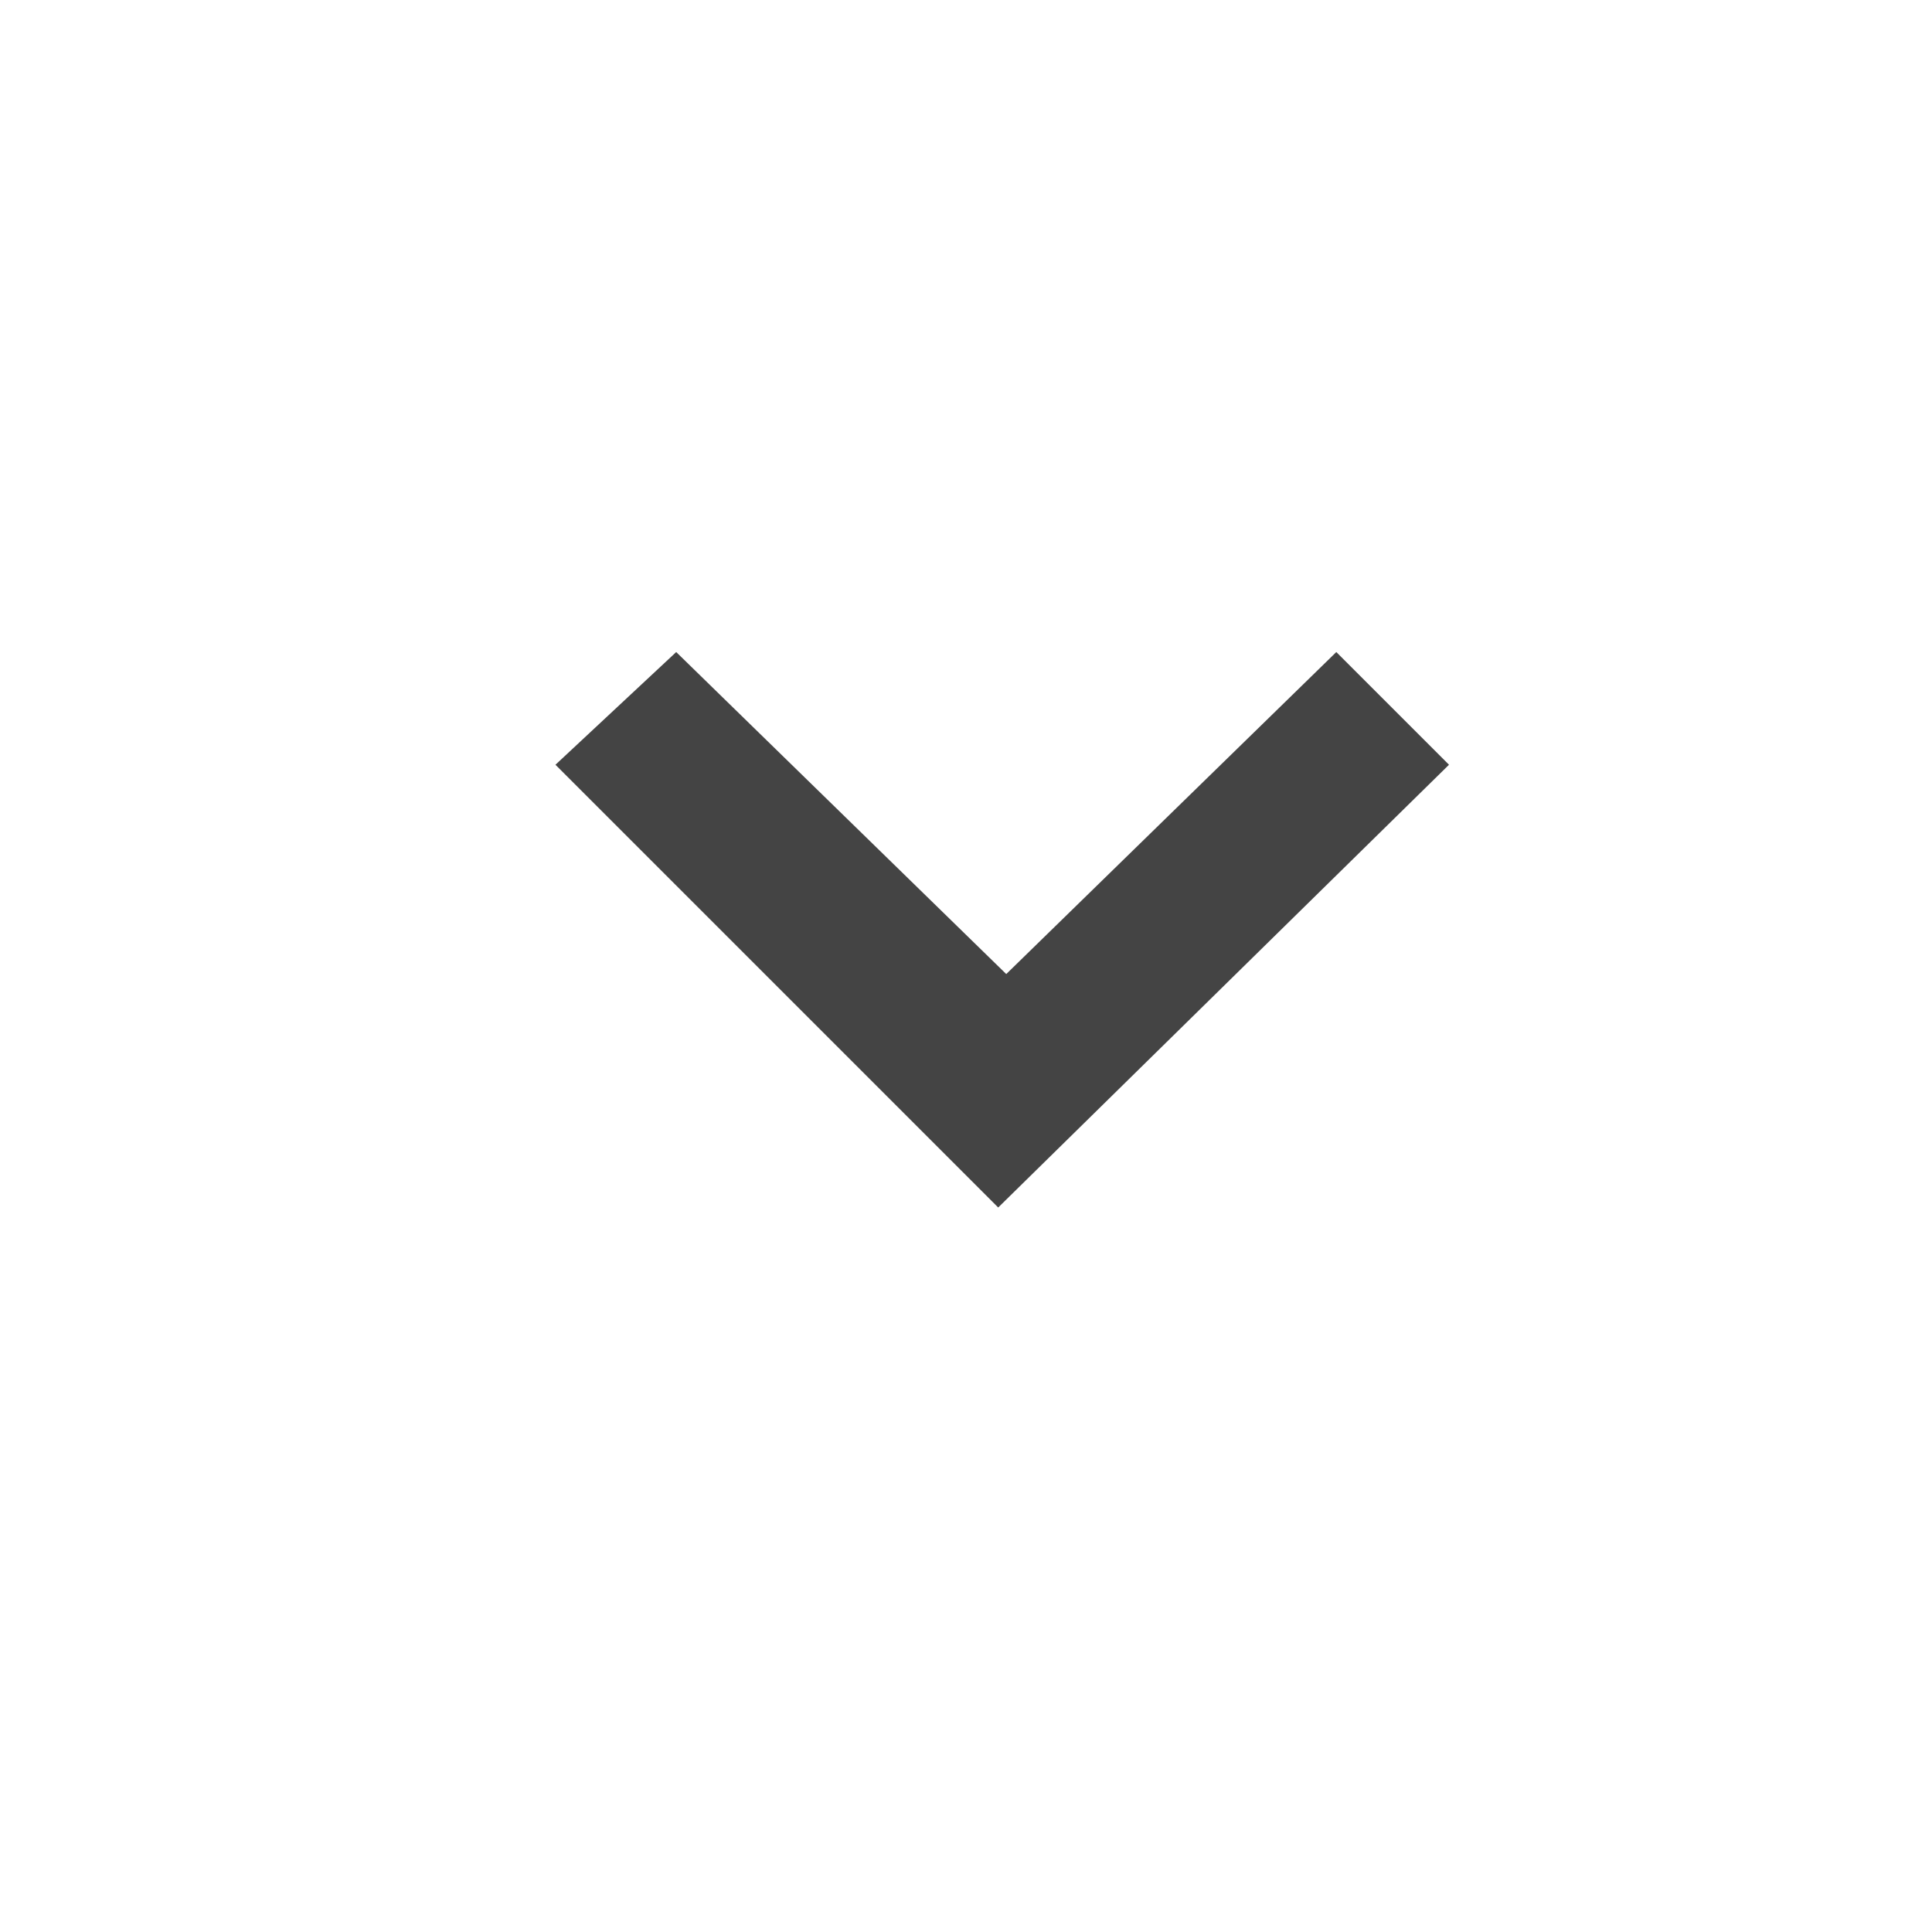
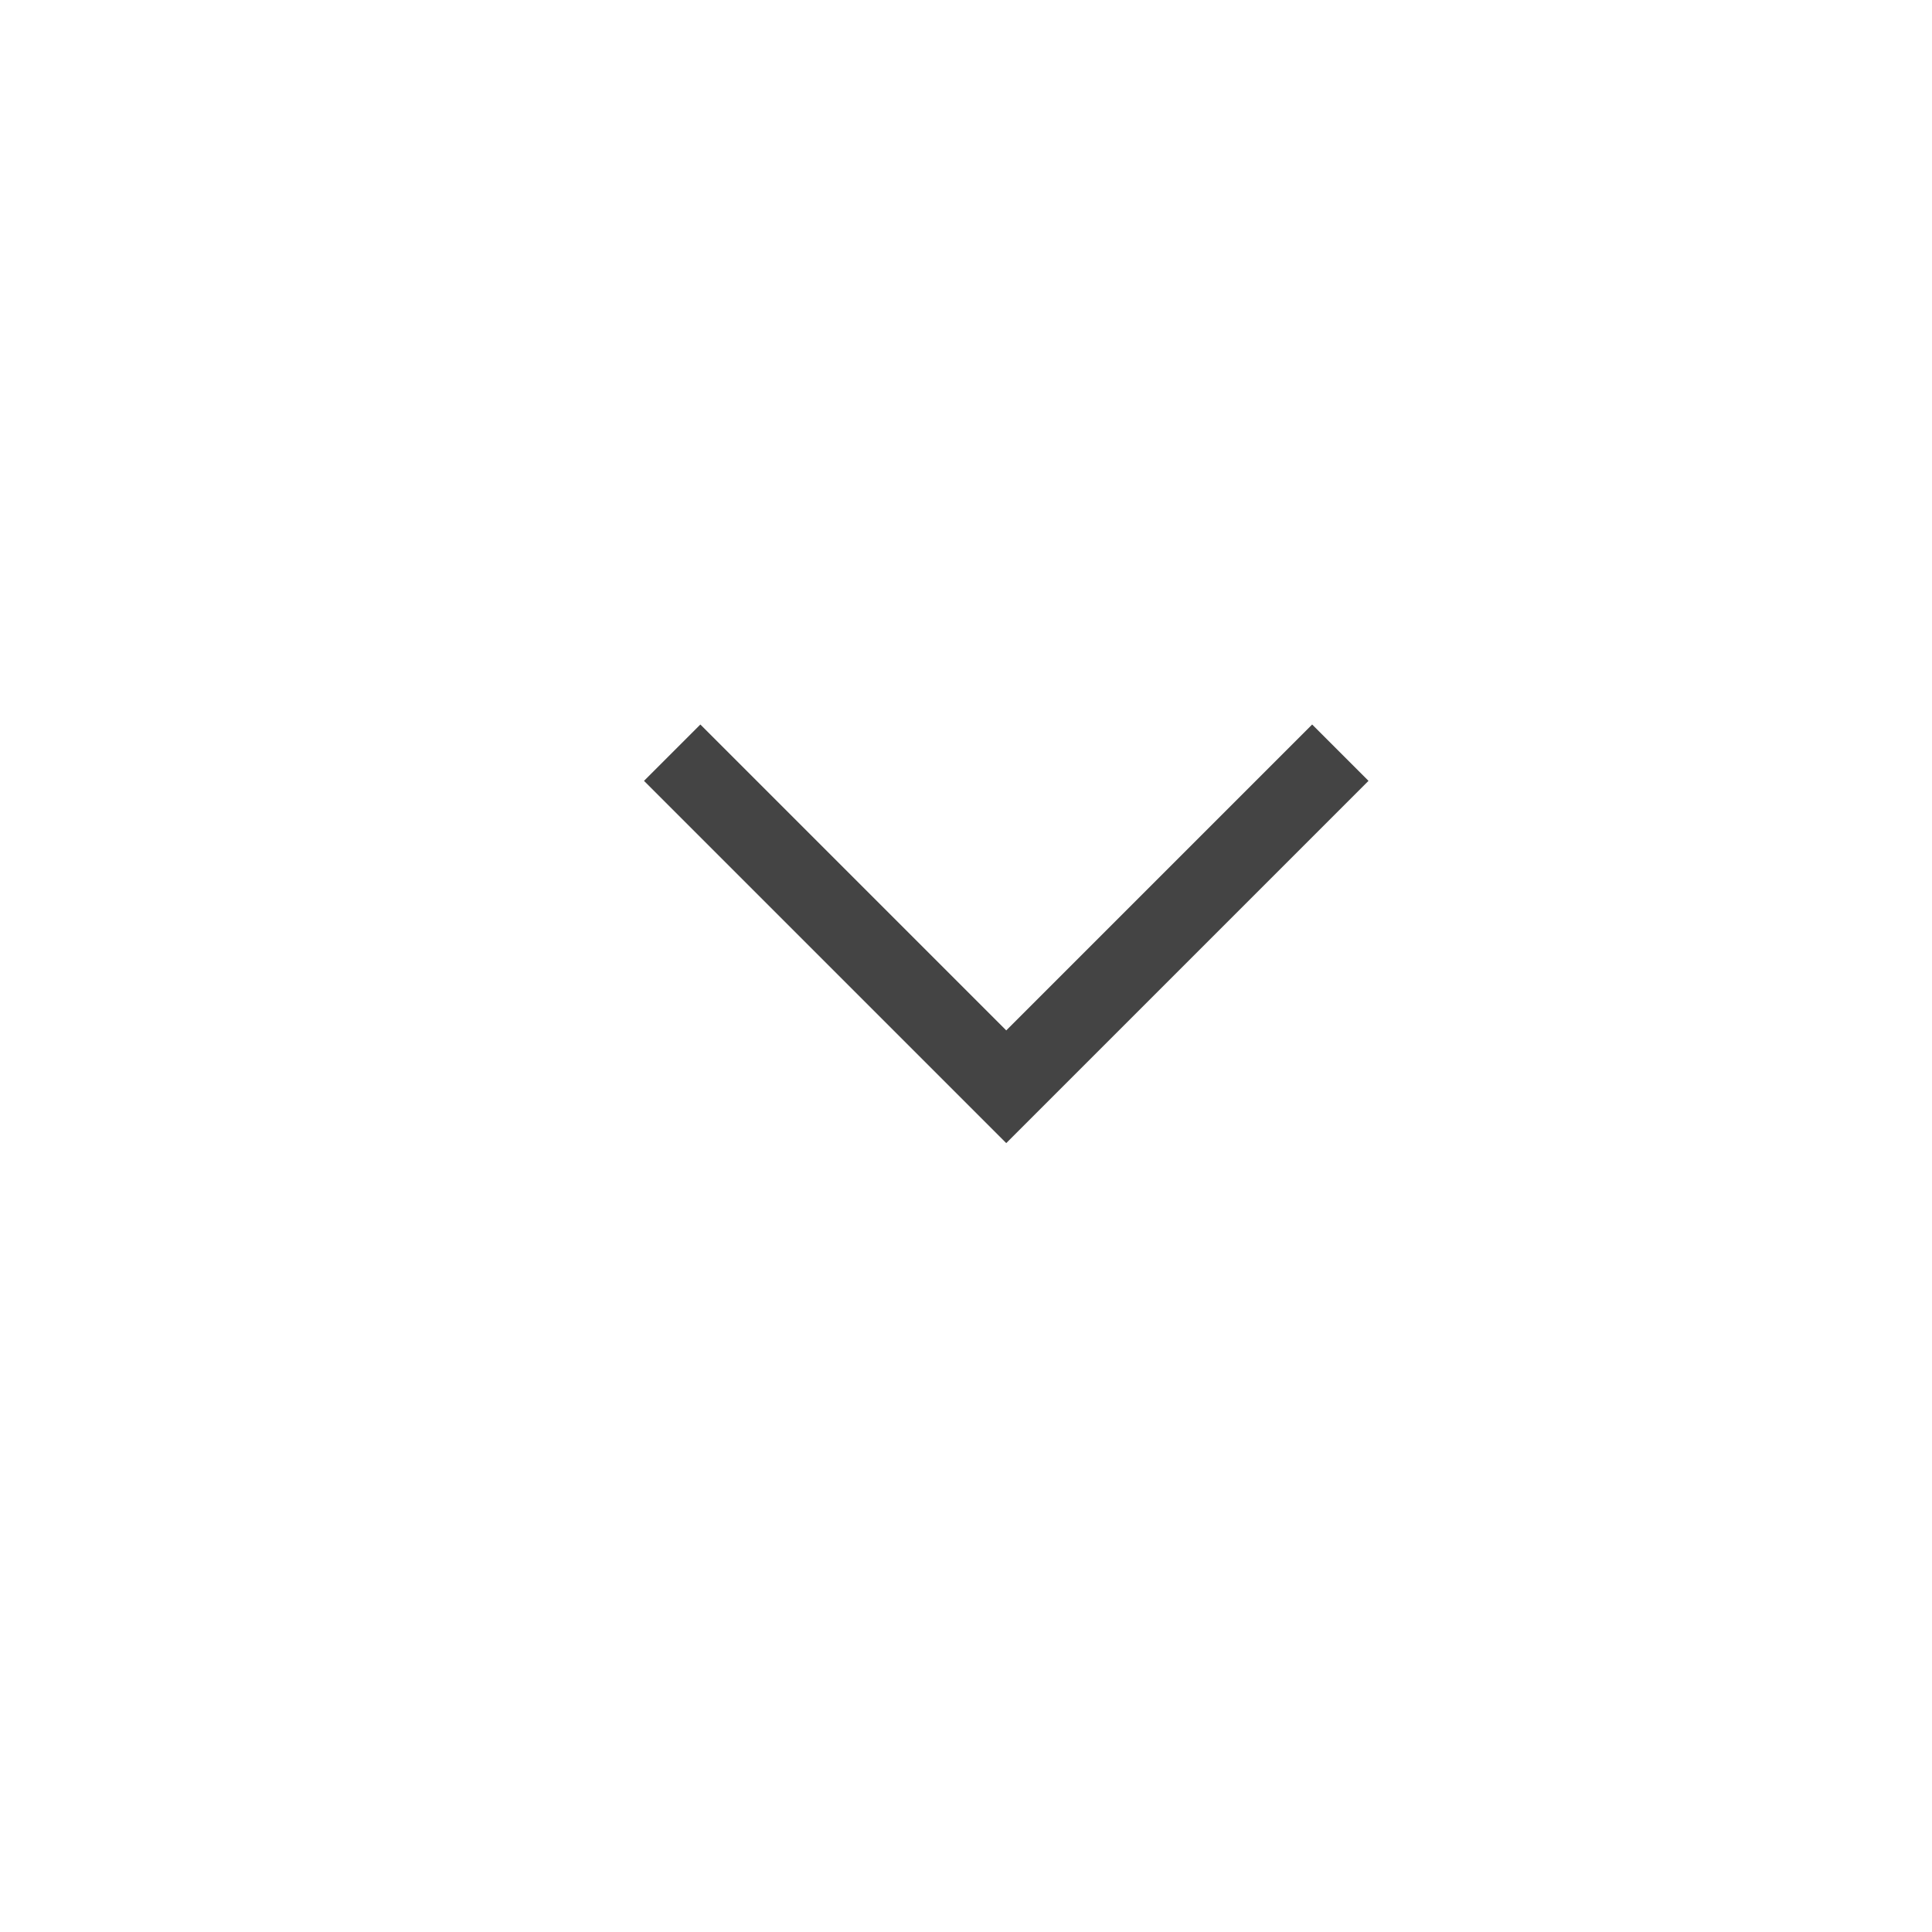
- <svg xmlns="http://www.w3.org/2000/svg" t="1741622376749" class="icon" viewBox="0 0 1024 1024" version="1.1" p-id="20568" width="32" height="32">
-   <path d="M533.333 516.267l-174.933-170.667-64 59.733 234.667 234.667L768 405.333l-59.733-59.733-174.933 170.667z" fill="#444444" p-id="20569" />
+ <svg xmlns="http://www.w3.org/2000/svg" t="1741637404340" class="icon" viewBox="0 0 1024 1024" version="1.1" p-id="20892" width="32" height="32">
+   <path d="M533.333 605.867L341.333 413.867l29.867-29.867 162.133 162.133L695.467 384l29.867 29.867-192 192z" fill="#444444" p-id="20893" />
</svg>
